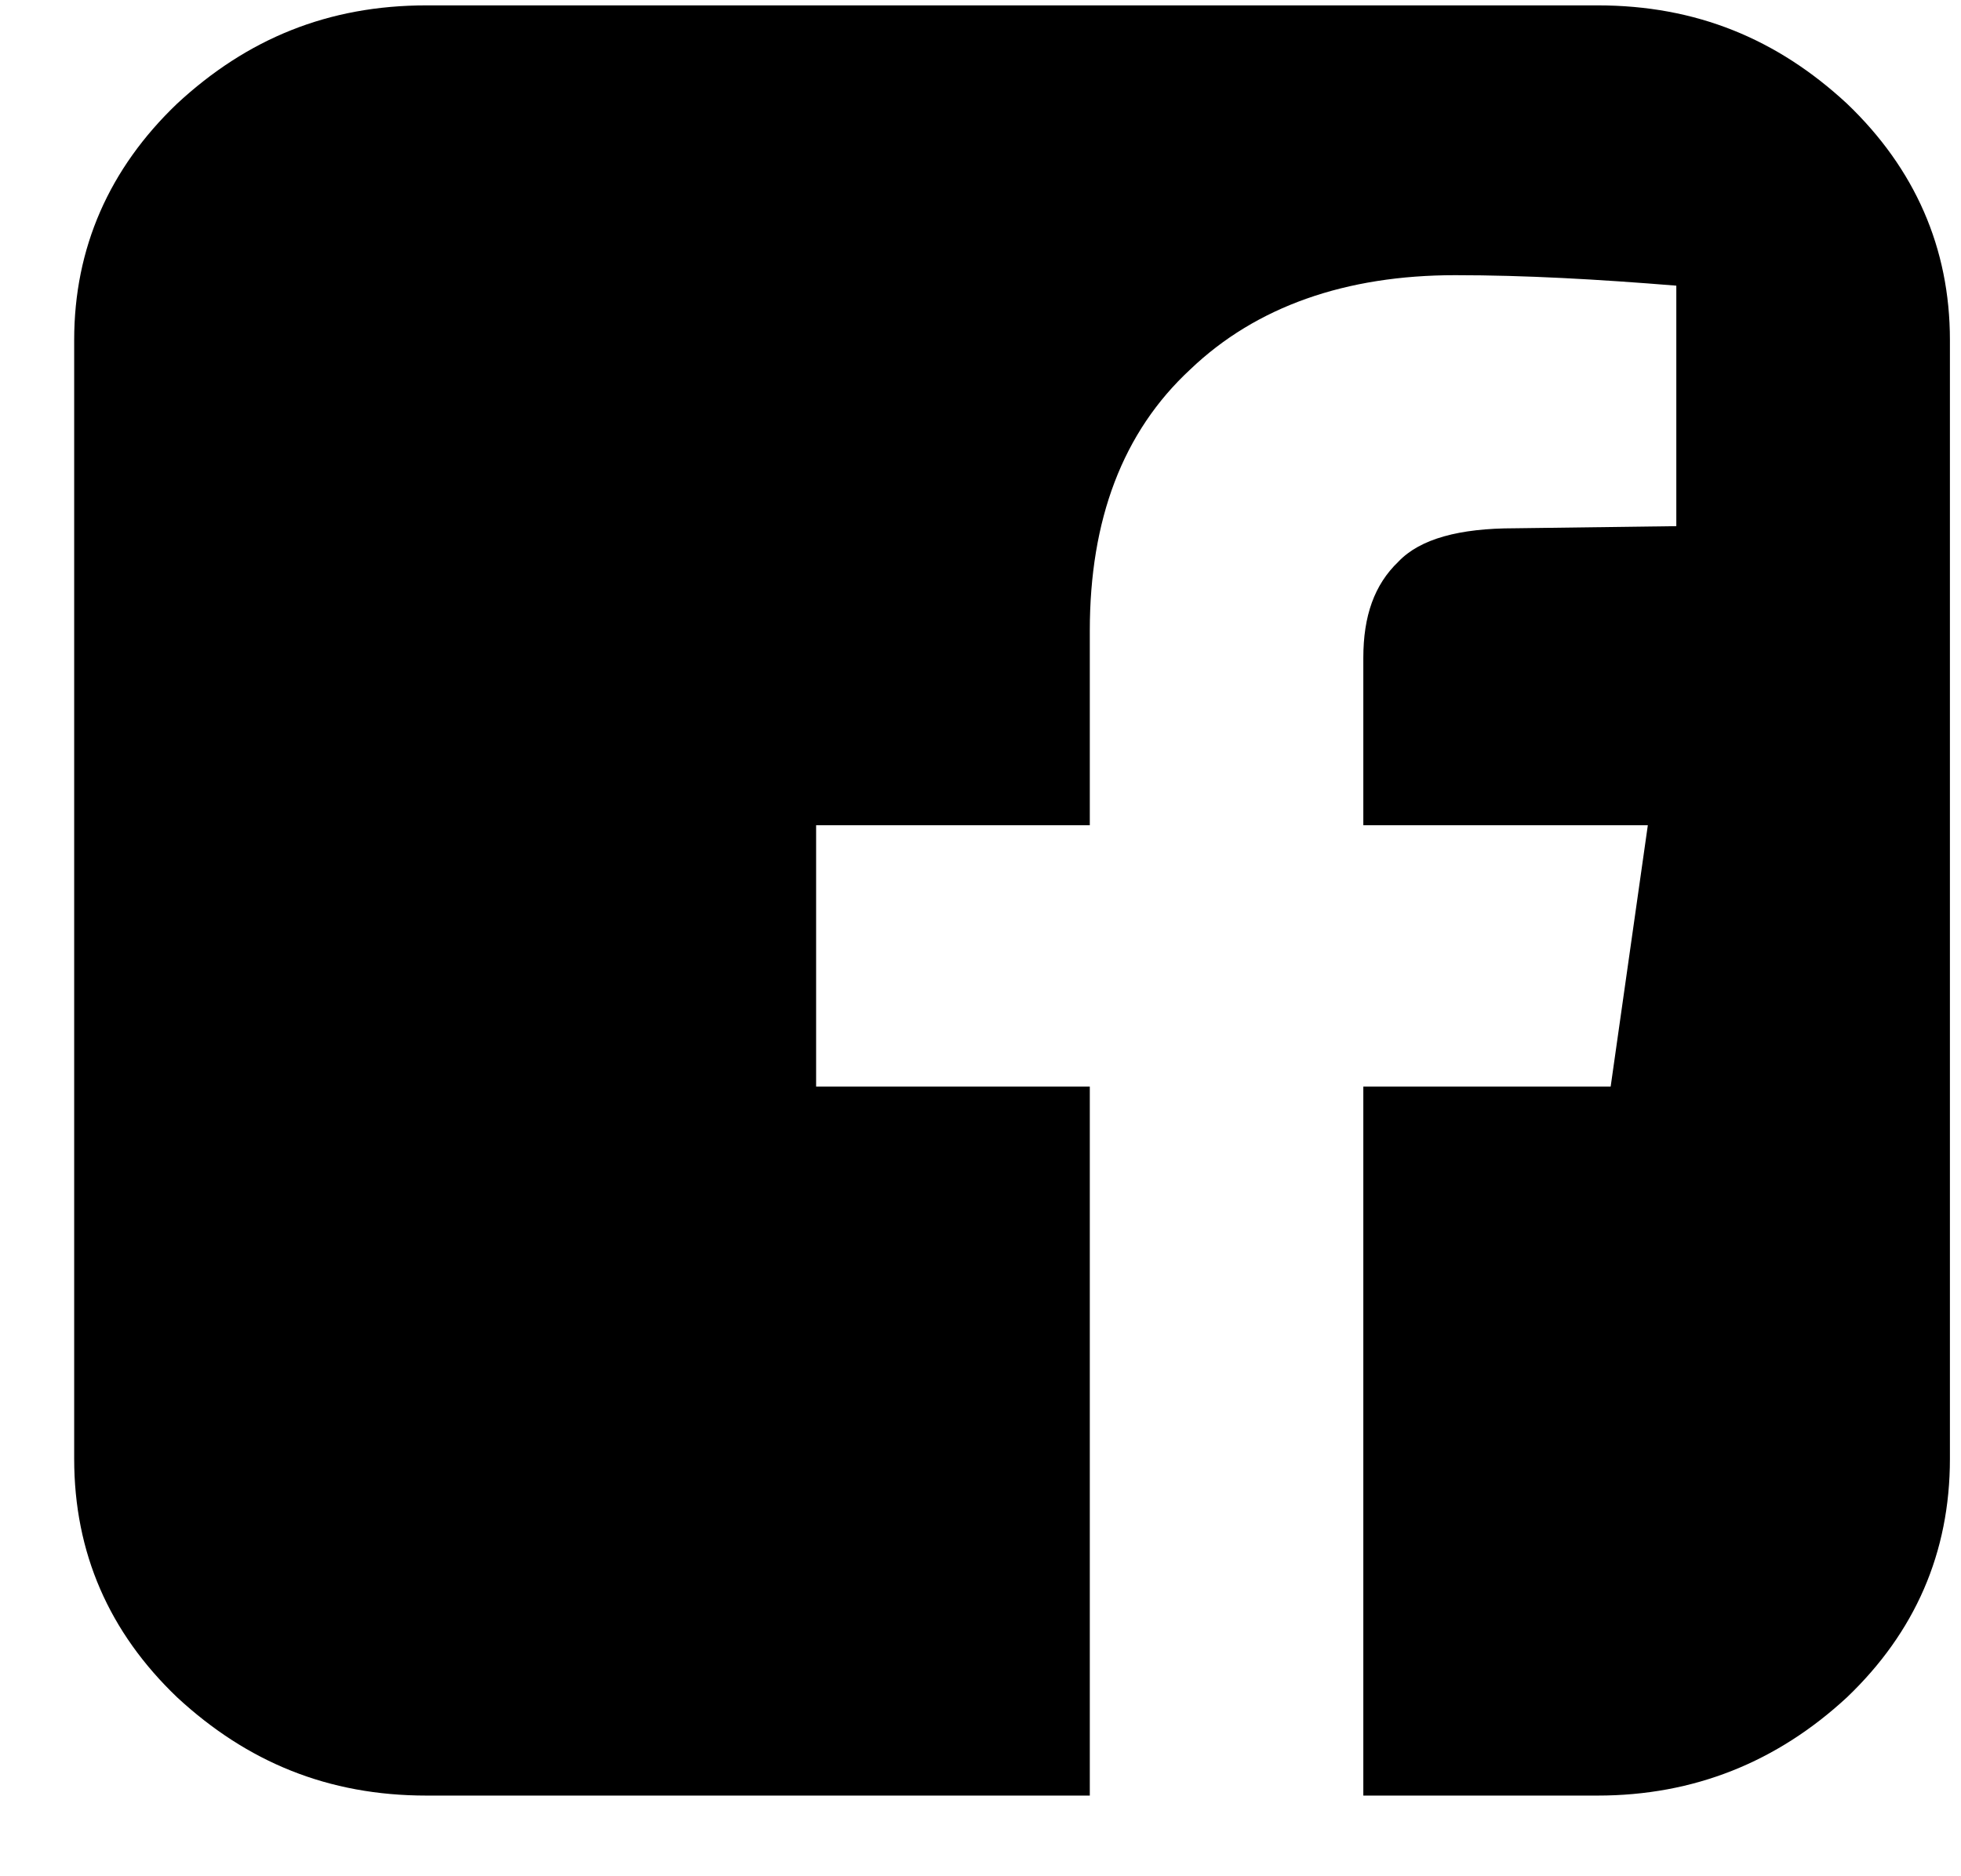
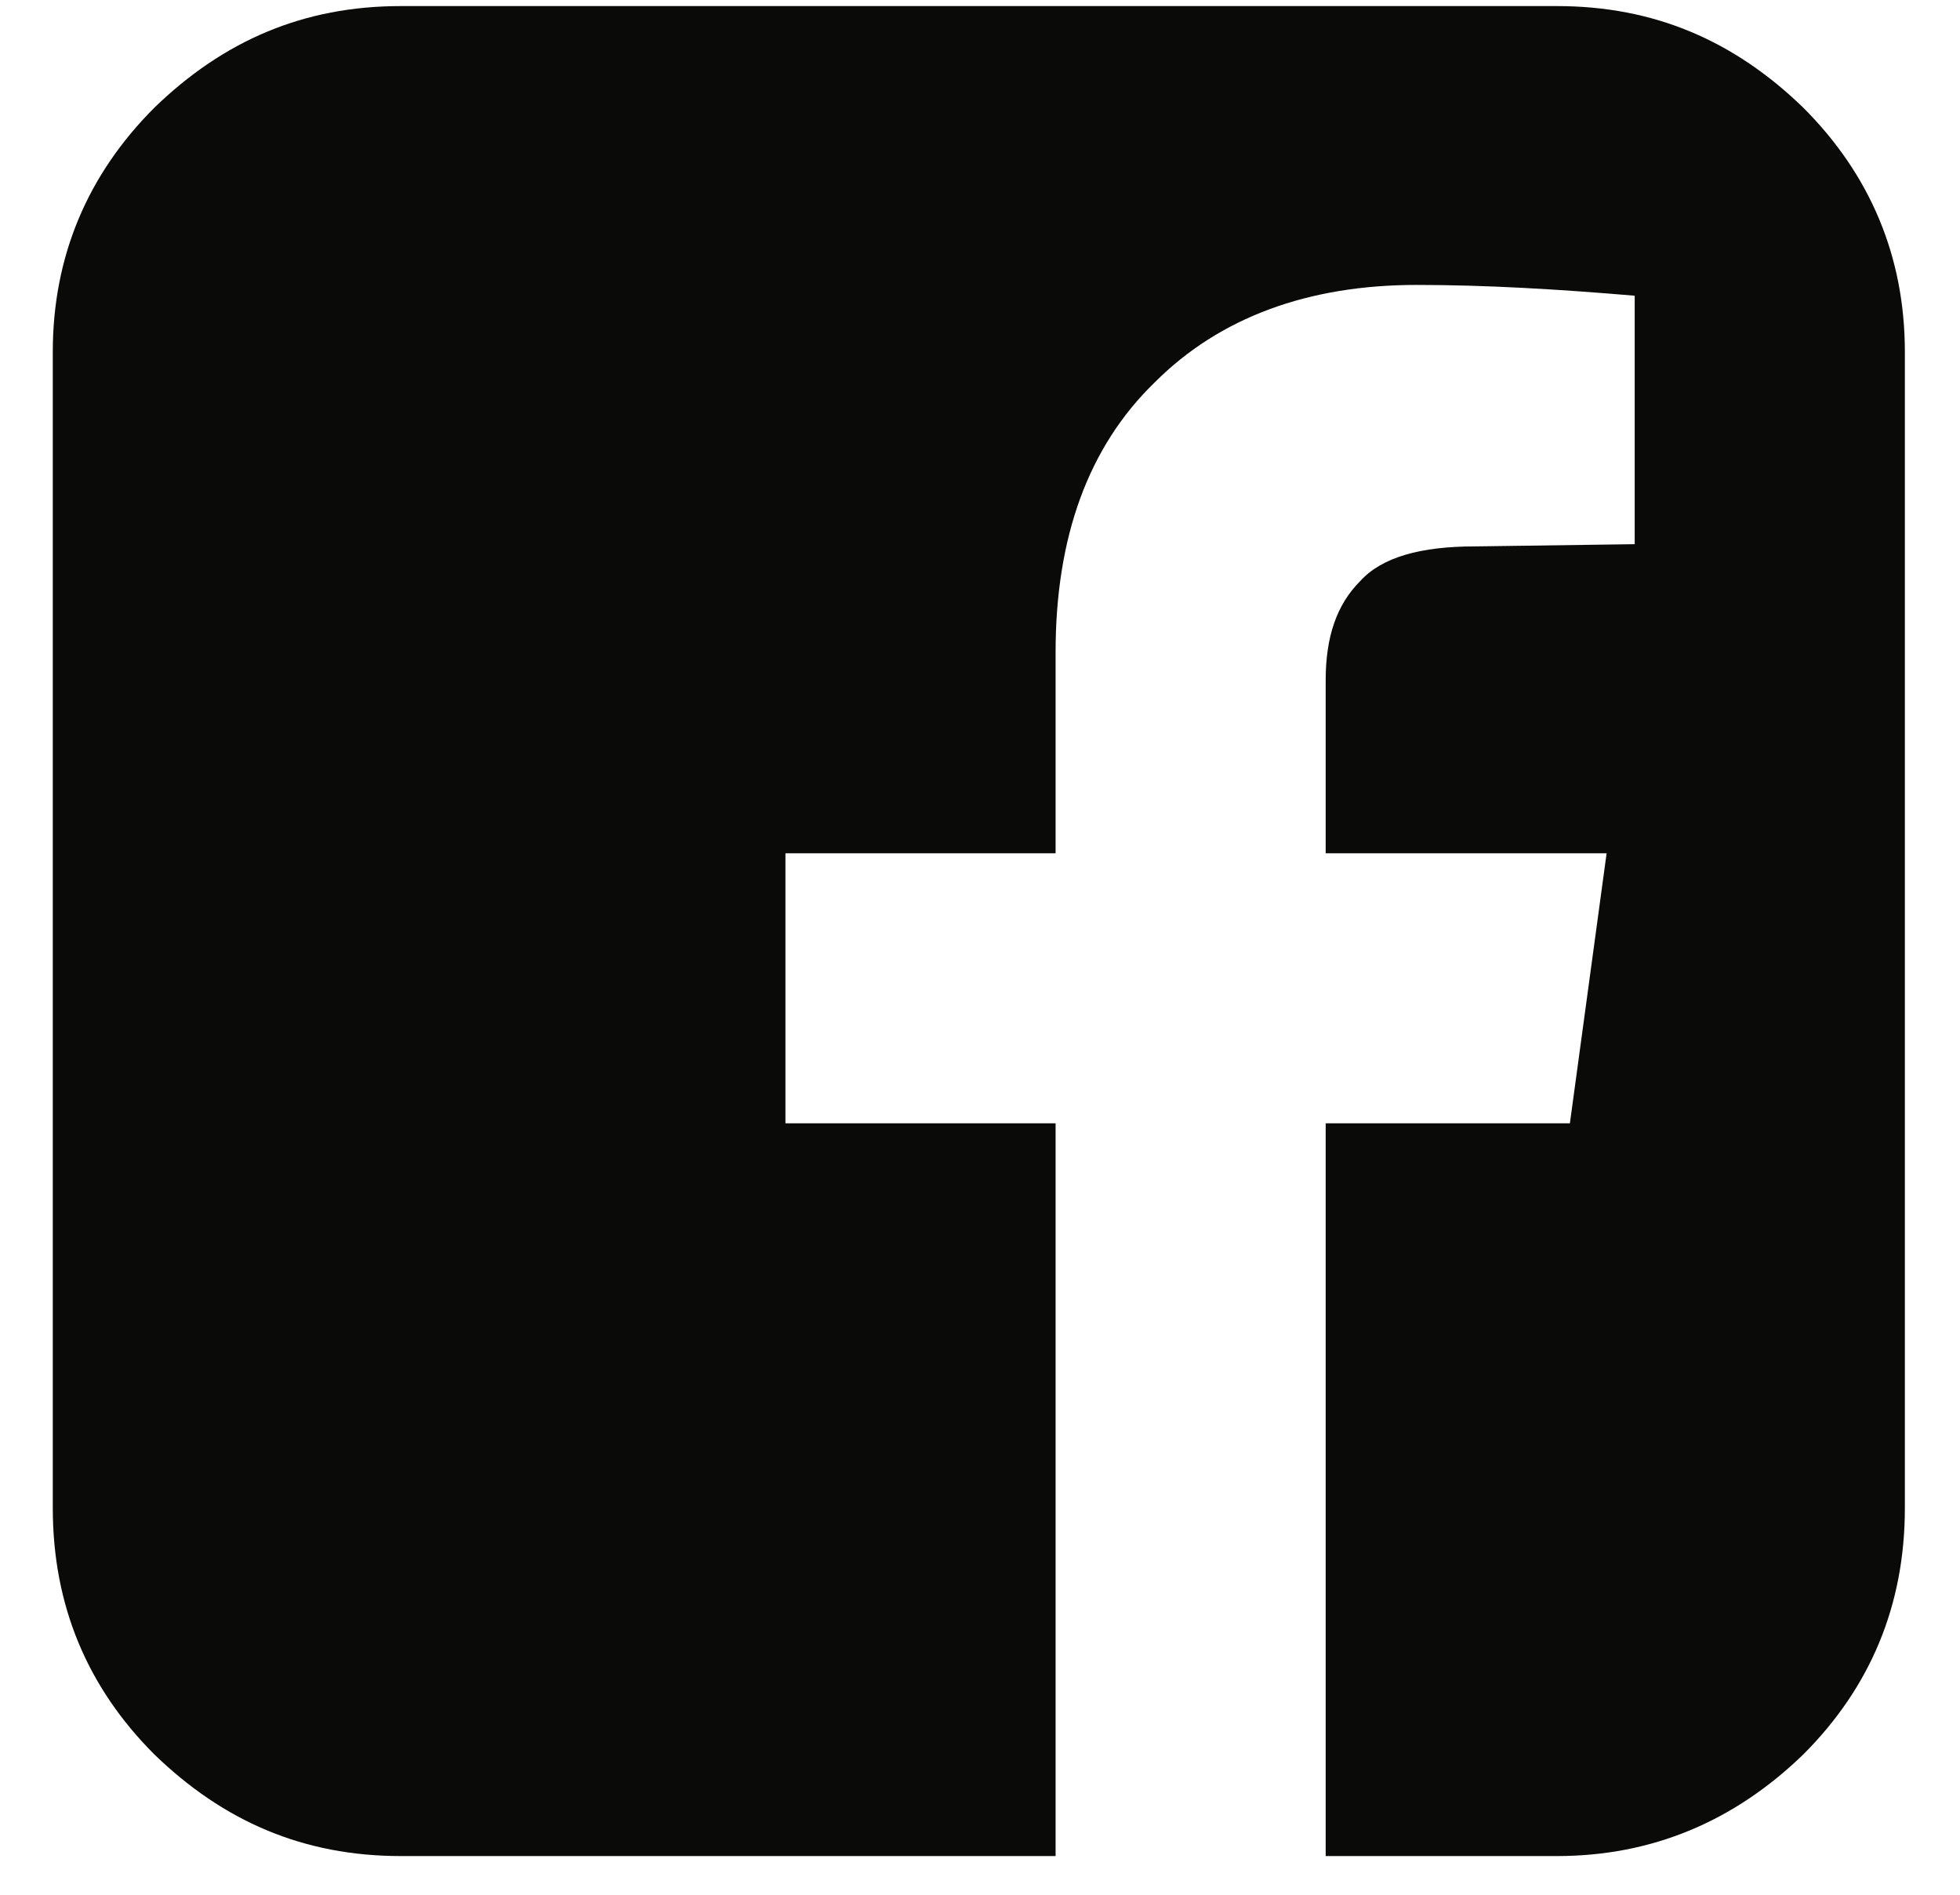
- <svg xmlns="http://www.w3.org/2000/svg" width="23px" height="22px" viewBox="0 0 23 22" version="1.1">
+ <svg xmlns="http://www.w3.org/2000/svg" width="30px" height="29px" viewBox="0 0 30 29" version="1.1">
  <defs />
-   <g id="Page-1" stroke="none" stroke-width="1" fill="none" fill-rule="evenodd">
-     <g id="Desktop" transform="translate(-735, -383)" fill="#000000">
-       <g id="icon-facebook" transform="translate(735, 383)">
-         <path d="M2.077,19.91 C2.898,20.67 3.848,21.063 5.003,21.063 L12.782,21.063 L12.782,12.746 L9.572,12.746 L9.572,9.68 L12.782,9.68 L12.782,7.398 C12.782,6.098 13.166,5.068 13.962,4.332 C14.733,3.595 15.785,3.228 17.068,3.228 C17.889,3.228 18.737,3.276 19.661,3.351 L19.661,6.172 L17.761,6.197 C17.12,6.197 16.657,6.319 16.401,6.589 C16.119,6.859 15.99,7.226 15.99,7.717 L15.99,9.68 L19.327,9.68 L18.891,12.746 L15.99,12.746 L15.99,21.063 L18.737,21.063 C19.867,21.063 20.842,20.67 21.663,19.91 C22.459,19.149 22.87,18.217 22.87,17.113 L22.87,3.988 C22.87,2.909 22.459,1.977 21.663,1.216 C20.842,0.455 19.892,0.063 18.737,0.063 L5.003,0.063 C3.848,0.063 2.898,0.455 2.077,1.216 C1.281,1.977 0.87,2.909 0.87,3.988 L0.87,17.113 C0.87,18.217 1.281,19.149 2.077,19.91" id="Fill-33" />
+   <g id="Templates" stroke="none" stroke-width="1" fill="none" fill-rule="evenodd">
+     <g id="Landing" transform="translate(-1225, -29)" fill="#0A0B09">
+       <g id="icon-facebook" transform="translate(1225, 29)">
+         <path d="M2.363,26.853 C3.421,27.878 4.646,28.408 6.134,28.408 L16.157,28.408 L16.157,17.193 L12.022,17.193 L12.022,13.06 L16.157,13.06 L16.157,9.983 C16.157,8.231 16.652,6.841 17.678,5.849 C18.671,4.856 20.027,4.361 21.68,4.361 C22.738,4.361 23.83,4.425 25.021,4.526 L25.021,8.329 L22.573,8.363 C21.747,8.363 21.151,8.528 20.821,8.892 C20.457,9.256 20.291,9.751 20.291,10.413 L20.291,13.06 L24.591,13.06 L24.029,17.193 L20.291,17.193 L20.291,28.408 L23.83,28.408 C25.286,28.408 26.543,27.878 27.601,26.853 C28.627,25.828 29.156,24.571 29.156,23.082 L29.156,5.385 C29.156,3.93 28.627,2.673 27.601,1.648 C26.543,0.622 25.319,0.093 23.83,0.093 L6.134,0.093 C4.646,0.093 3.421,0.622 2.363,1.648 C1.337,2.673 0.808,3.93 0.808,5.385 L0.808,23.082 C0.808,24.571 1.337,25.828 2.363,26.853" id="Fill-33" />
      </g>
    </g>
  </g>
</svg>
